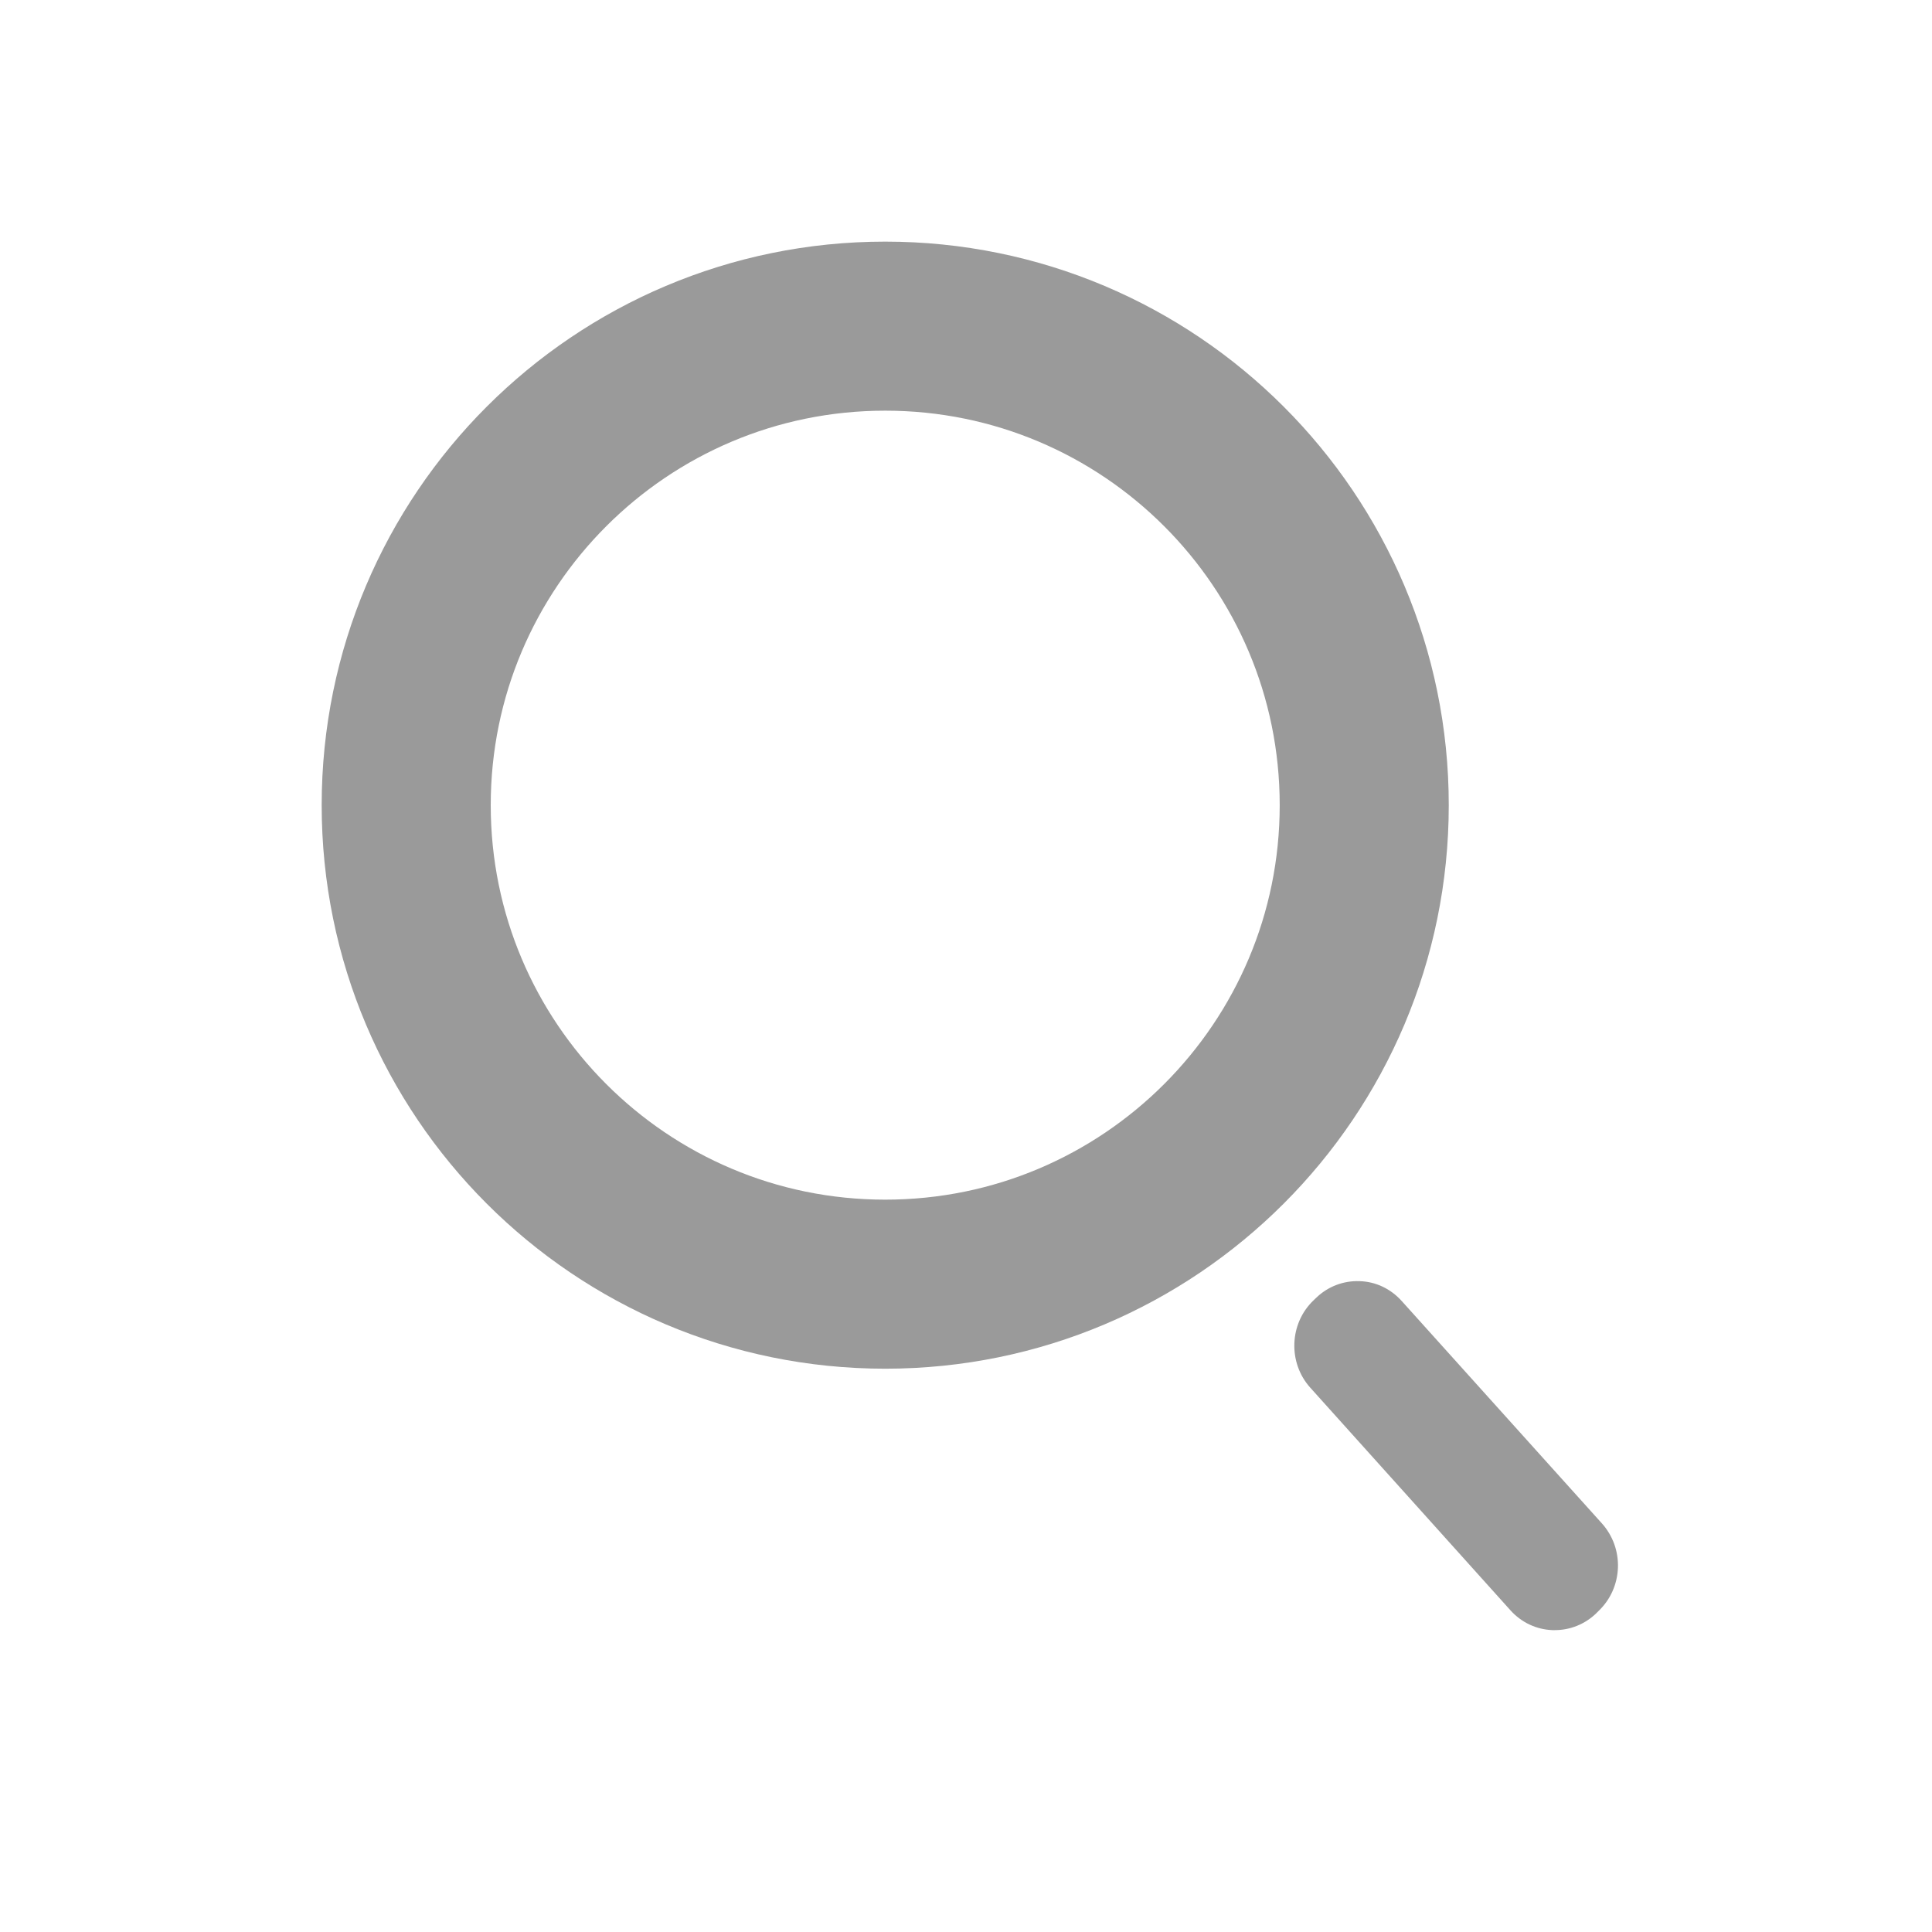
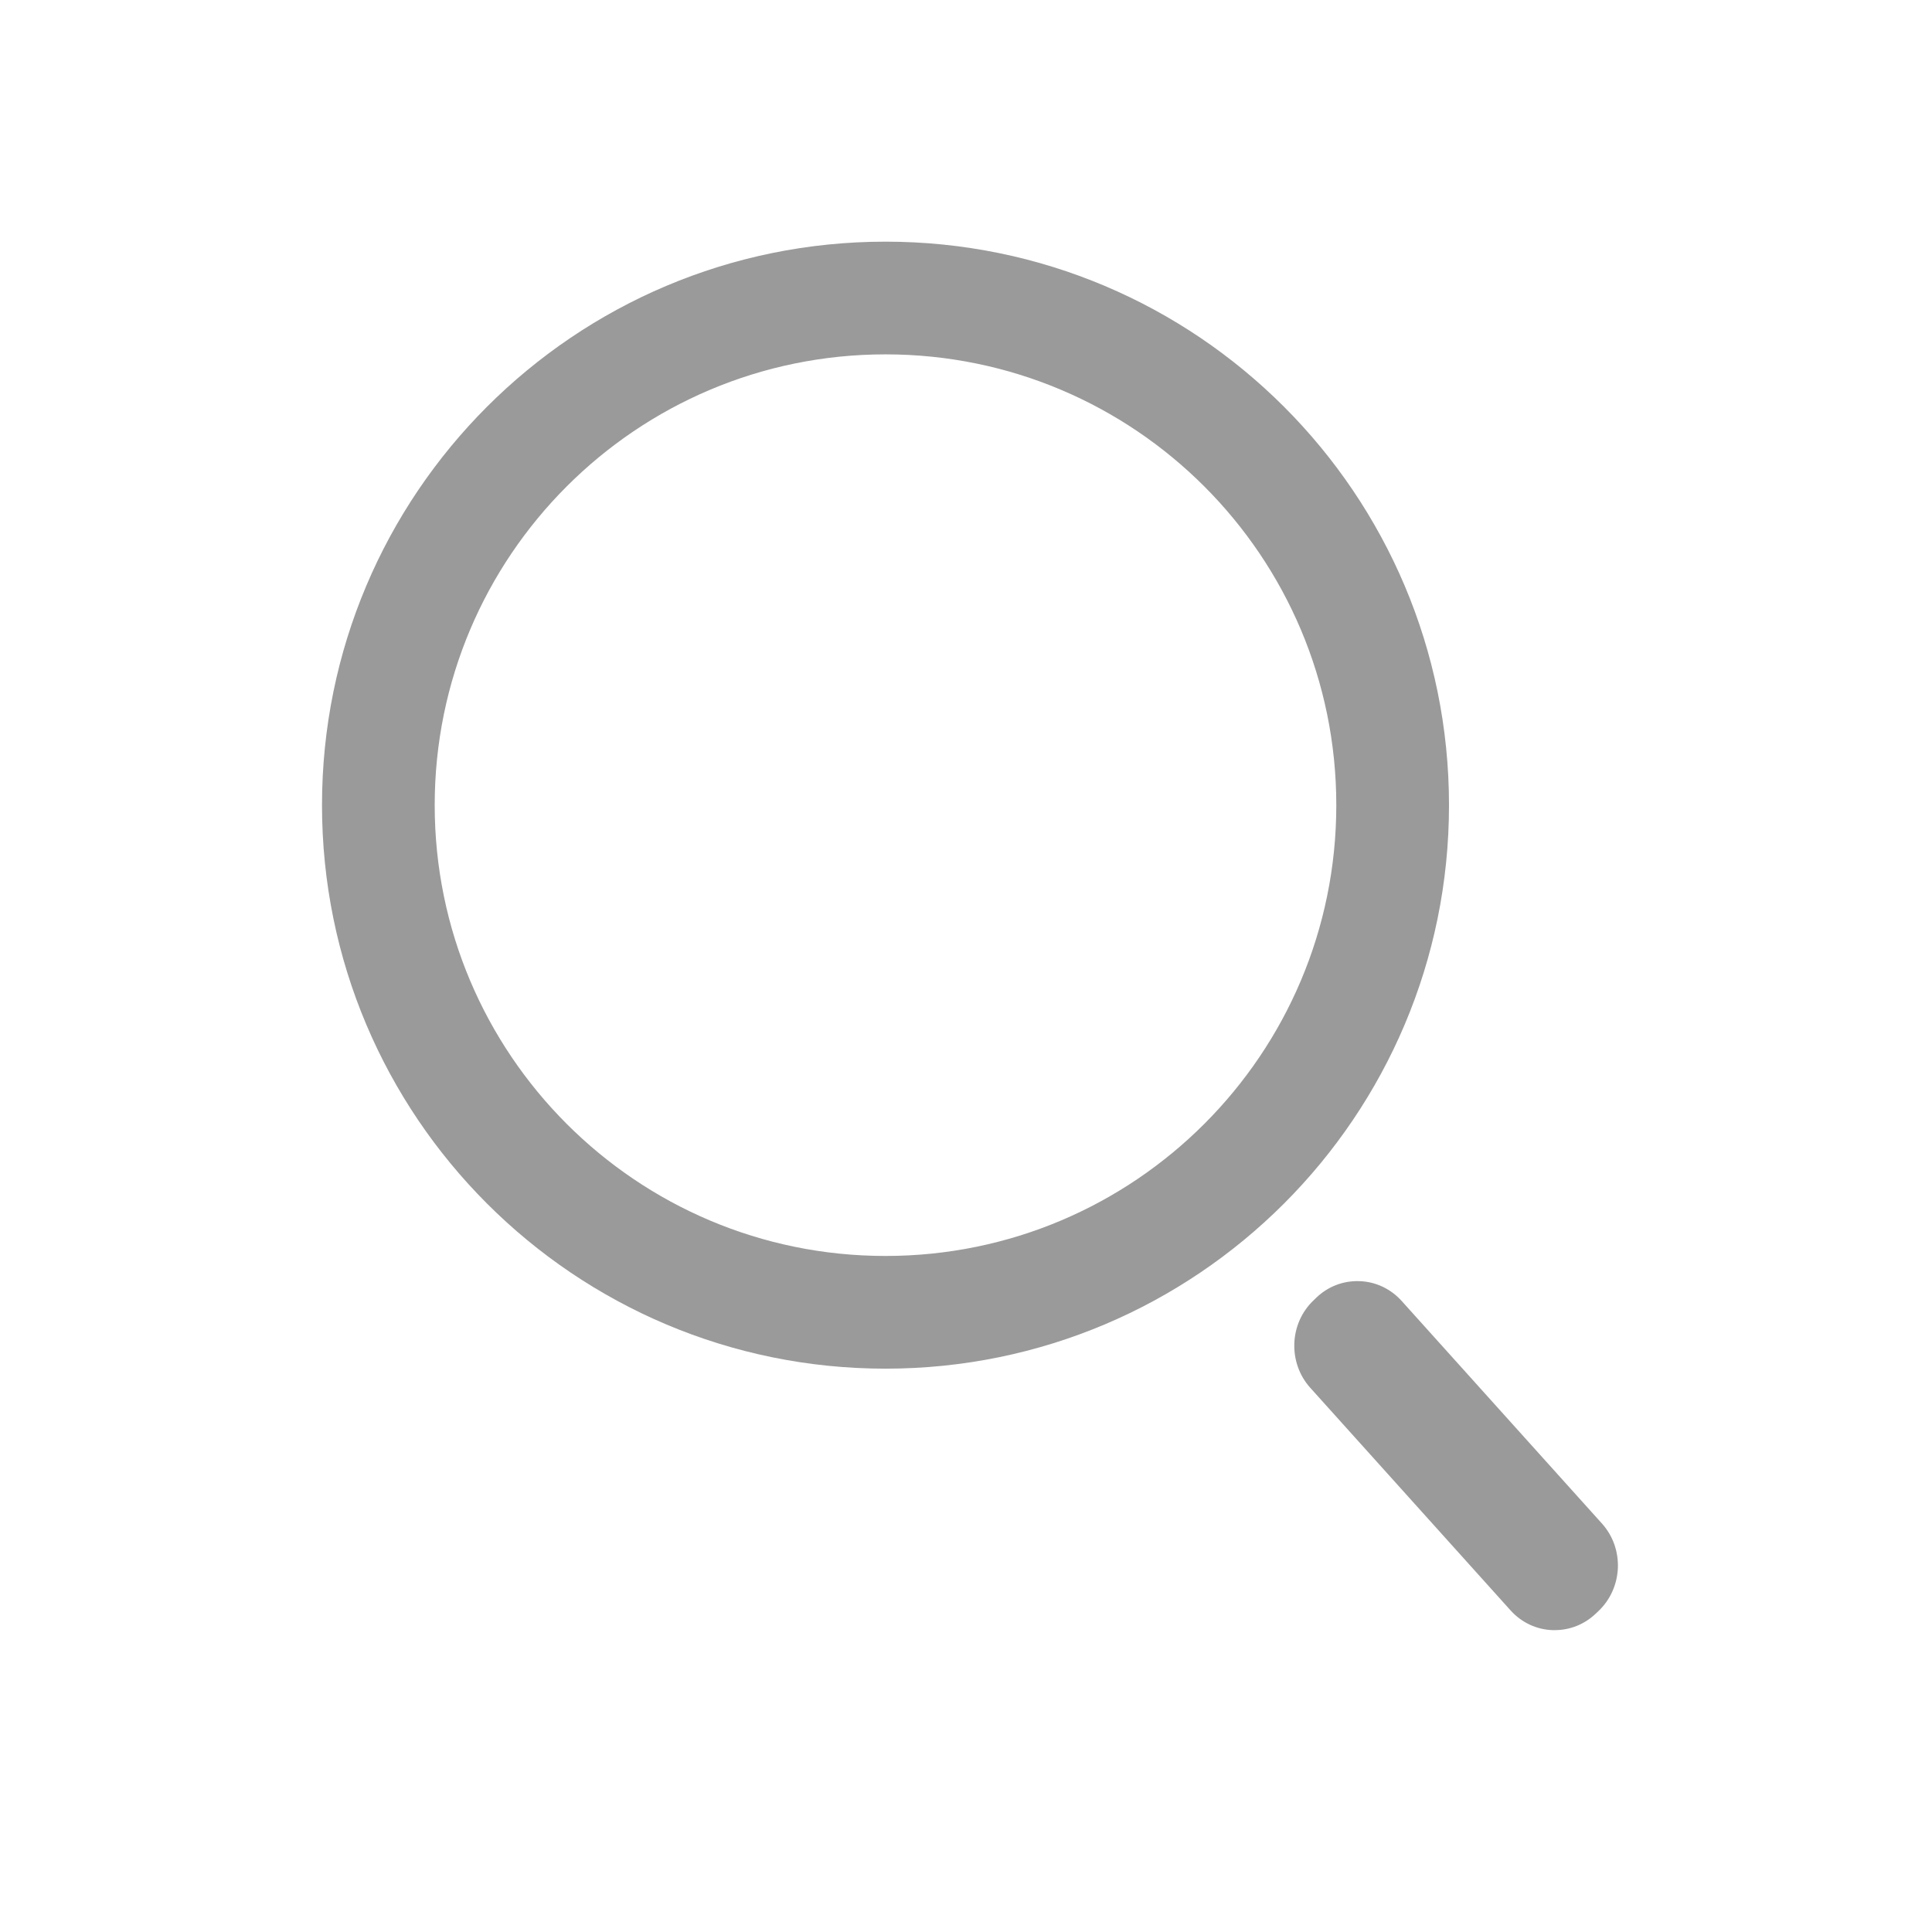
- <svg xmlns="http://www.w3.org/2000/svg" width="16" height="16" viewBox="0 0 16 16" fill="none">
-   <path d="M13.267 12.617L11.608 10.774C11.517 10.673 11.394 10.614 11.26 10.61C11.128 10.605 10.999 10.653 10.902 10.746L10.878 10.769C10.677 10.961 10.665 11.285 10.851 11.492L12.509 13.336C12.6 13.437 12.724 13.495 12.857 13.5H12.876C13.002 13.5 13.123 13.452 13.216 13.364L13.239 13.341C13.337 13.247 13.393 13.122 13.399 12.985C13.404 12.848 13.357 12.718 13.267 12.617Z" fill="#9A9A9A" />
-   <path d="M7.331 2.701C9.522 2.701 11.298 4.477 11.298 6.668C11.298 8.858 9.522 10.635 7.331 10.635C5.14 10.635 3.364 8.859 3.364 6.668C3.364 4.477 5.14 2.701 7.331 2.701Z" stroke="#9A9A9A" stroke-width="1.4" />
+ <svg xmlns="http://www.w3.org/2000/svg" width="24" height="24" viewBox="0 0 24 24" fill="none">
+   <path d="M19.9 18.926L17.412 16.161C17.276 16.01 17.09 15.922 16.89 15.915C16.692 15.907 16.499 15.979 16.353 16.119L16.317 16.154C16.015 16.441 15.997 16.928 16.276 17.239L18.764 20.004C18.9 20.155 19.085 20.243 19.286 20.25H19.314C19.503 20.25 19.684 20.178 19.823 20.045L19.859 20.011C20.005 19.871 20.089 19.682 20.098 19.477C20.105 19.273 20.036 19.077 19.9 18.926Z" fill="#9A9A9A" />
+   <path d="M16.6 10.002C16.6 6.909 14.093 4.402 11 4.402C7.907 4.402 5.4 6.909 5.4 10.002C5.4 13.095 7.907 15.602 11 15.602V16.302V17.002C7.134 17.002 4 13.868 4 10.002C4 6.136 7.134 3.002 11 3.002C14.866 3.002 18 6.136 18 10.002C18 13.868 14.866 17.002 11 17.002V16.302V15.602C14.093 15.602 16.6 13.095 16.6 10.002Z" fill="#9A9A9A" />
</svg>
